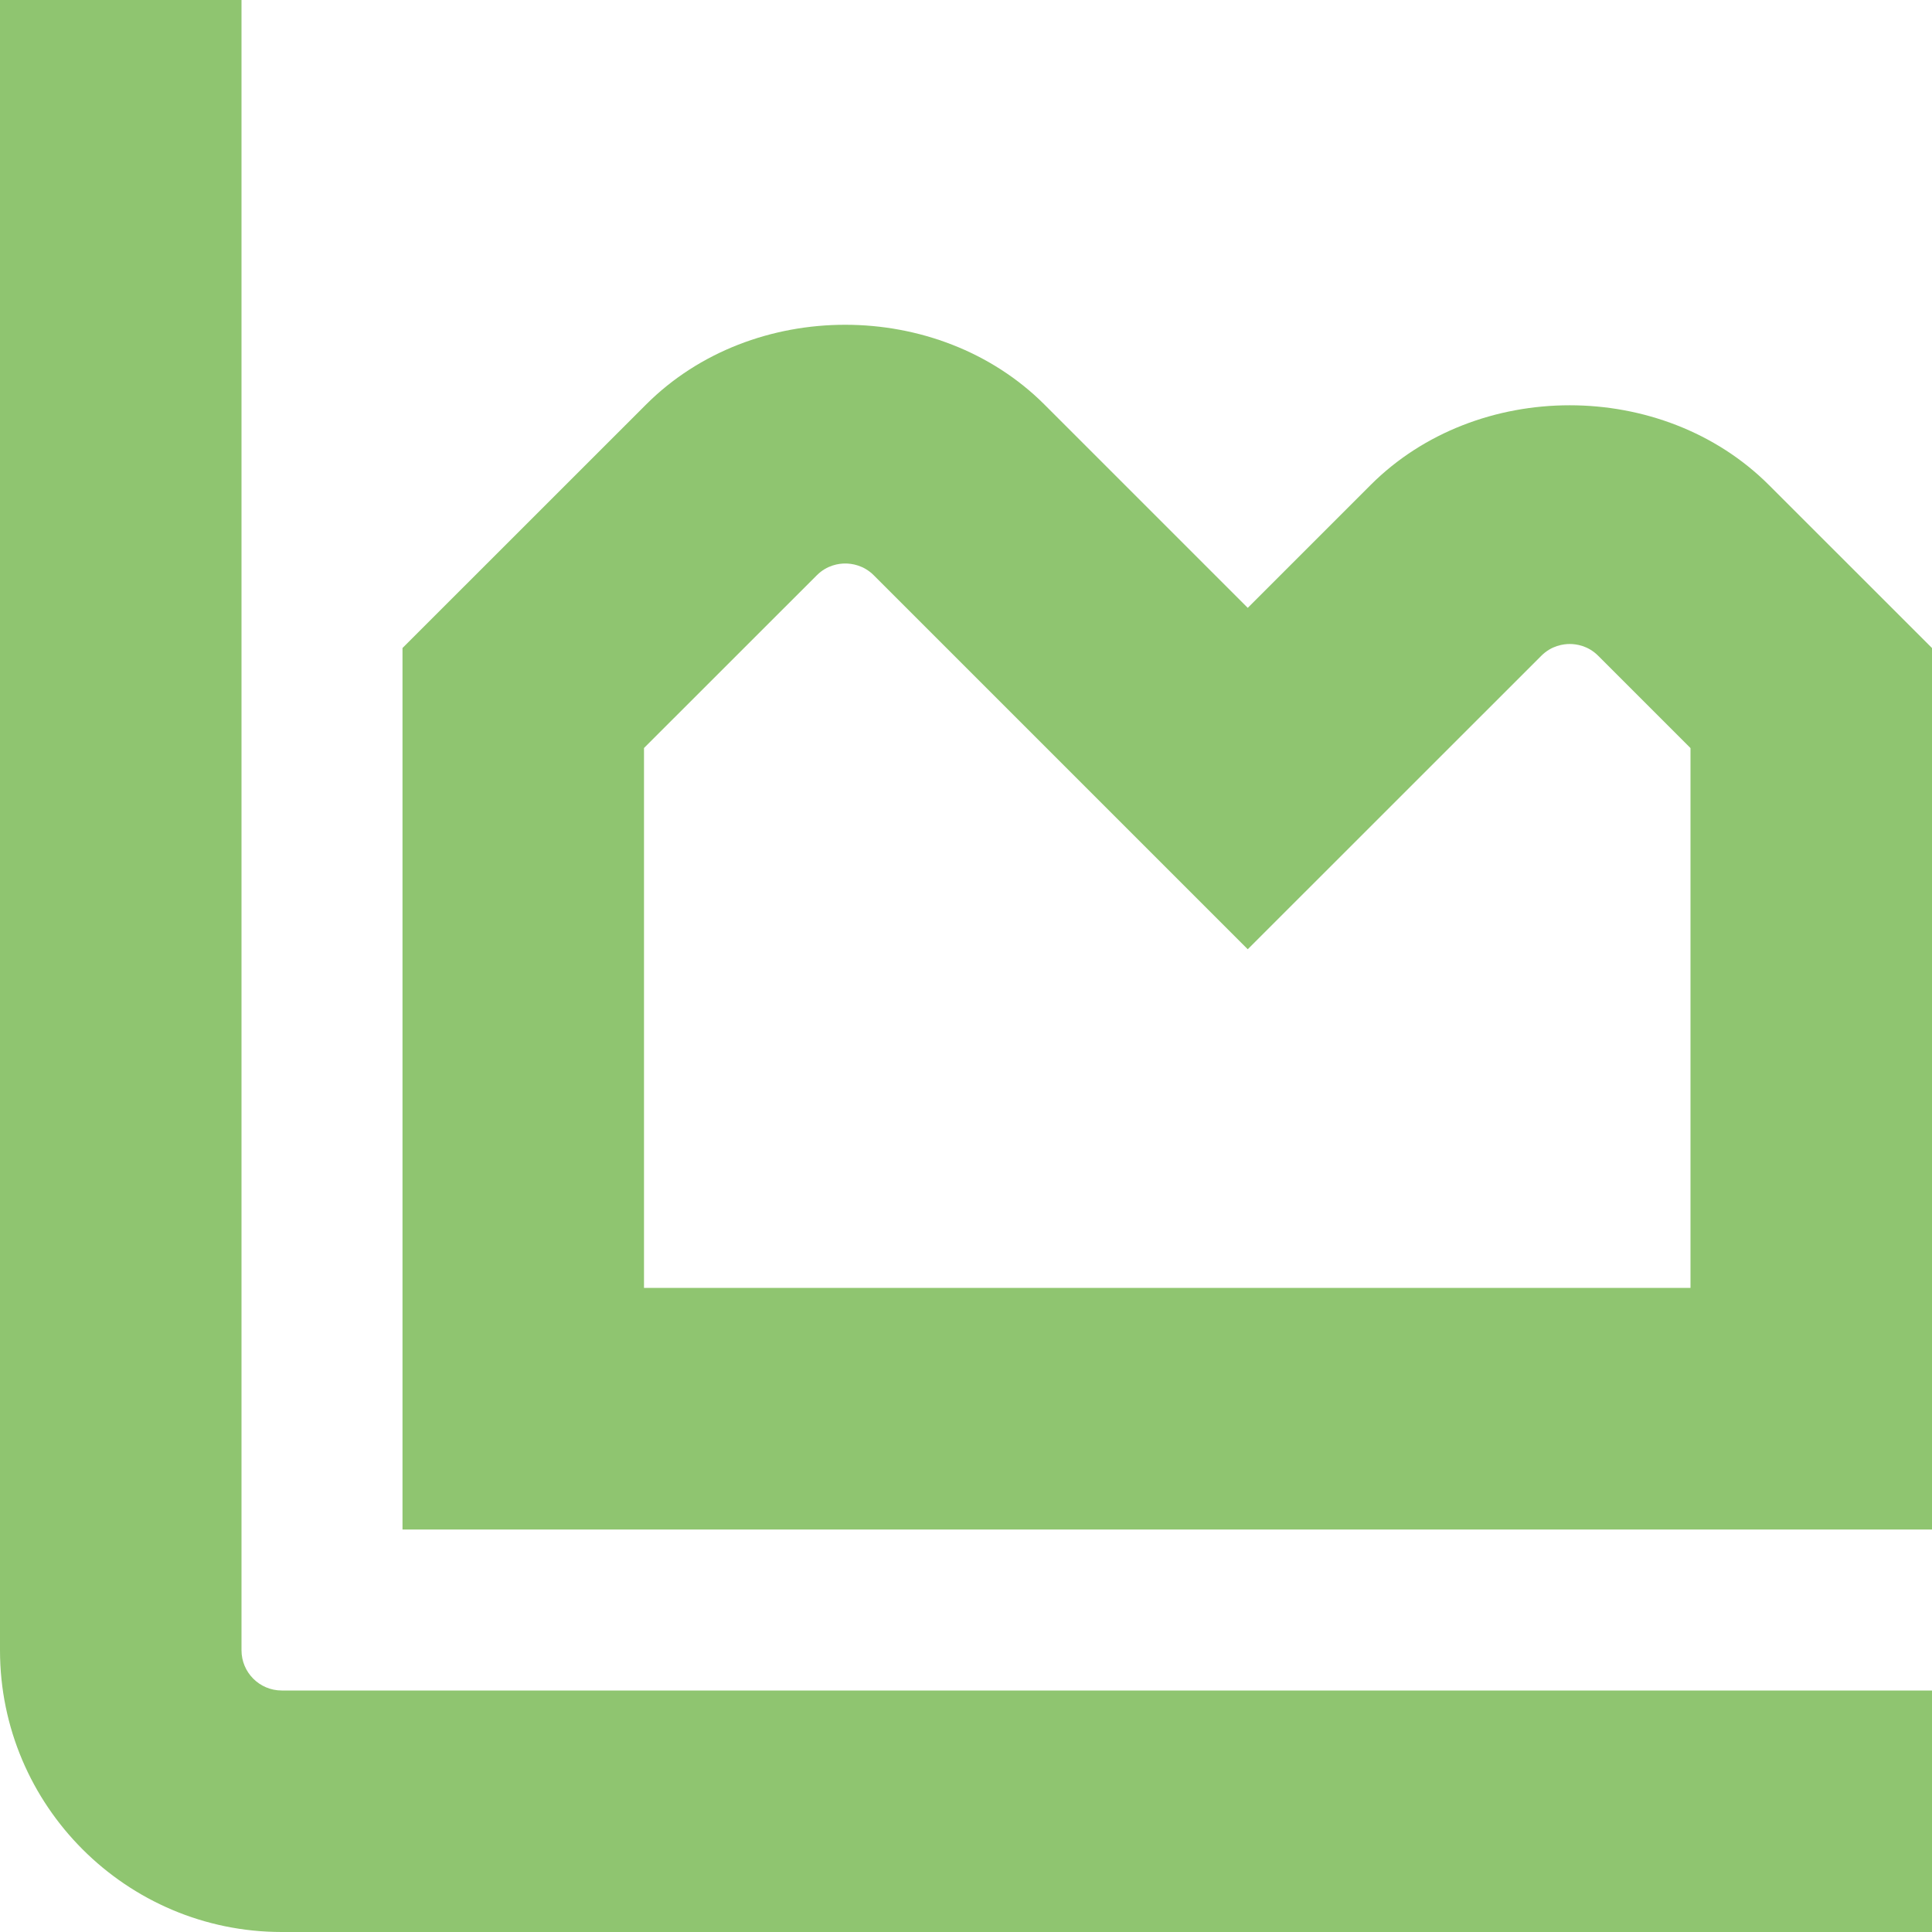
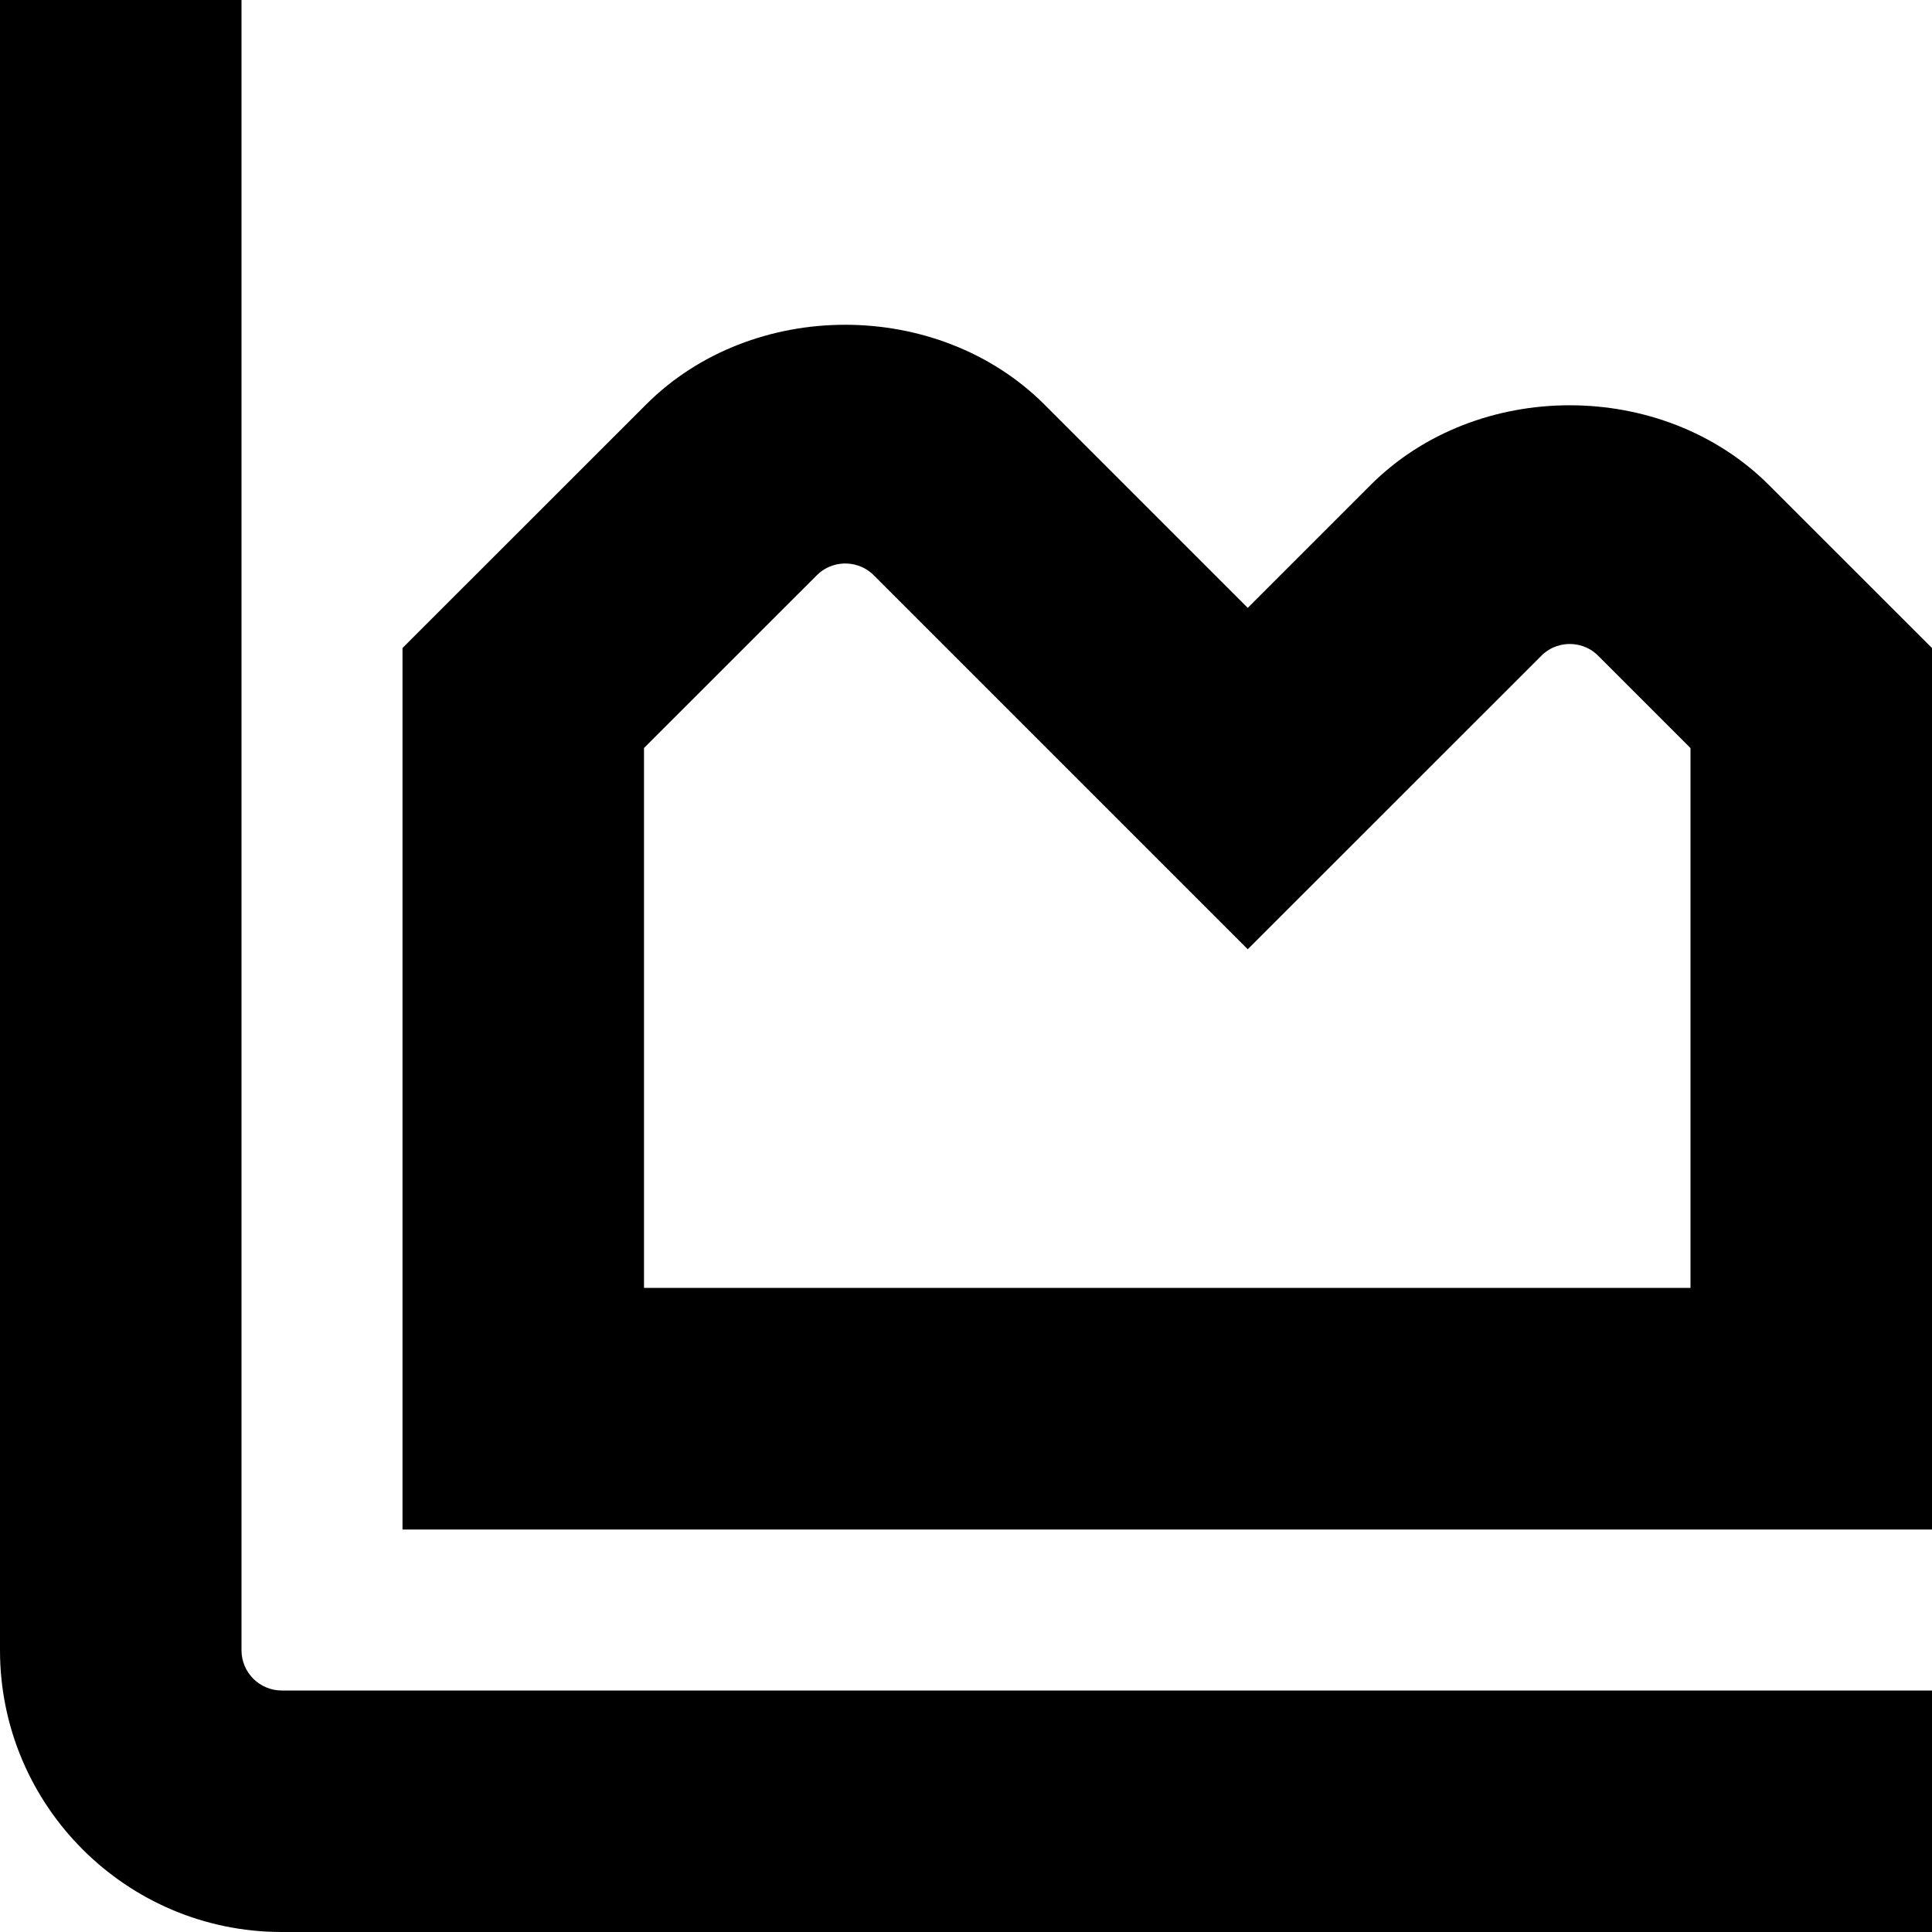
- <svg xmlns="http://www.w3.org/2000/svg" version="1.1" width="512px" height="512px" x="0" y="0" viewBox="0 0 24 24" style="enable-background:new 0 0 512 512" xml:space="preserve">
-   <g>
-     <path d="M3.5,21H24v3H3.5c-1.93,0-3.5-1.57-3.5-3.5V0H3V20.5c0,.276,.224,.5,.5,.5ZM24,8.05v10.95H5V8.05l3.025-3.024c1.321-1.322,3.627-1.322,4.95,0l2.525,2.525,1.525-1.525c1.321-1.322,3.627-1.322,4.95,0l2.025,2.024Zm-3,1.243l-1.146-1.146c-.127-.128-.276-.147-.354-.147s-.226,.019-.353,.146l-3.647,3.646-4.646-4.646c-.127-.127-.276-.146-.354-.146s-.226,.019-.353,.146l-2.147,2.146v6.707h13v-6.707Z" fill="#8fc570" data-original="#000000" />
+ <svg xmlns="http://www.w3.org/2000/svg" version="1.1" width="512px" height="512px" x="0" y="0" viewBox="0 0 24 24" style="enable-background:new 0 0 512 512" xml:space="preserve" id="svg6">
+   <defs id="defs10" />
+   <g id="g4" style="fill:#000000">
+     <path d="M3.5,21H24v3H3.5c-1.93,0-3.5-1.57-3.5-3.5V0H3V20.5c0,.276,.224,.5,.5,.5ZM24,8.05v10.95H5V8.05l3.025-3.024c1.321-1.322,3.627-1.322,4.95,0l2.525,2.525,1.525-1.525c1.321-1.322,3.627-1.322,4.95,0l2.025,2.024Zm-3,1.243l-1.146-1.146c-.127-.128-.276-.147-.354-.147s-.226,.019-.353,.146l-3.647,3.646-4.646-4.646c-.127-.127-.276-.146-.354-.146s-.226,.019-.353,.146l-2.147,2.146v6.707h13v-6.707Z" fill="#8fc570" data-original="#000000" id="path2" style="fill:#000000" />
  </g>
</svg>
